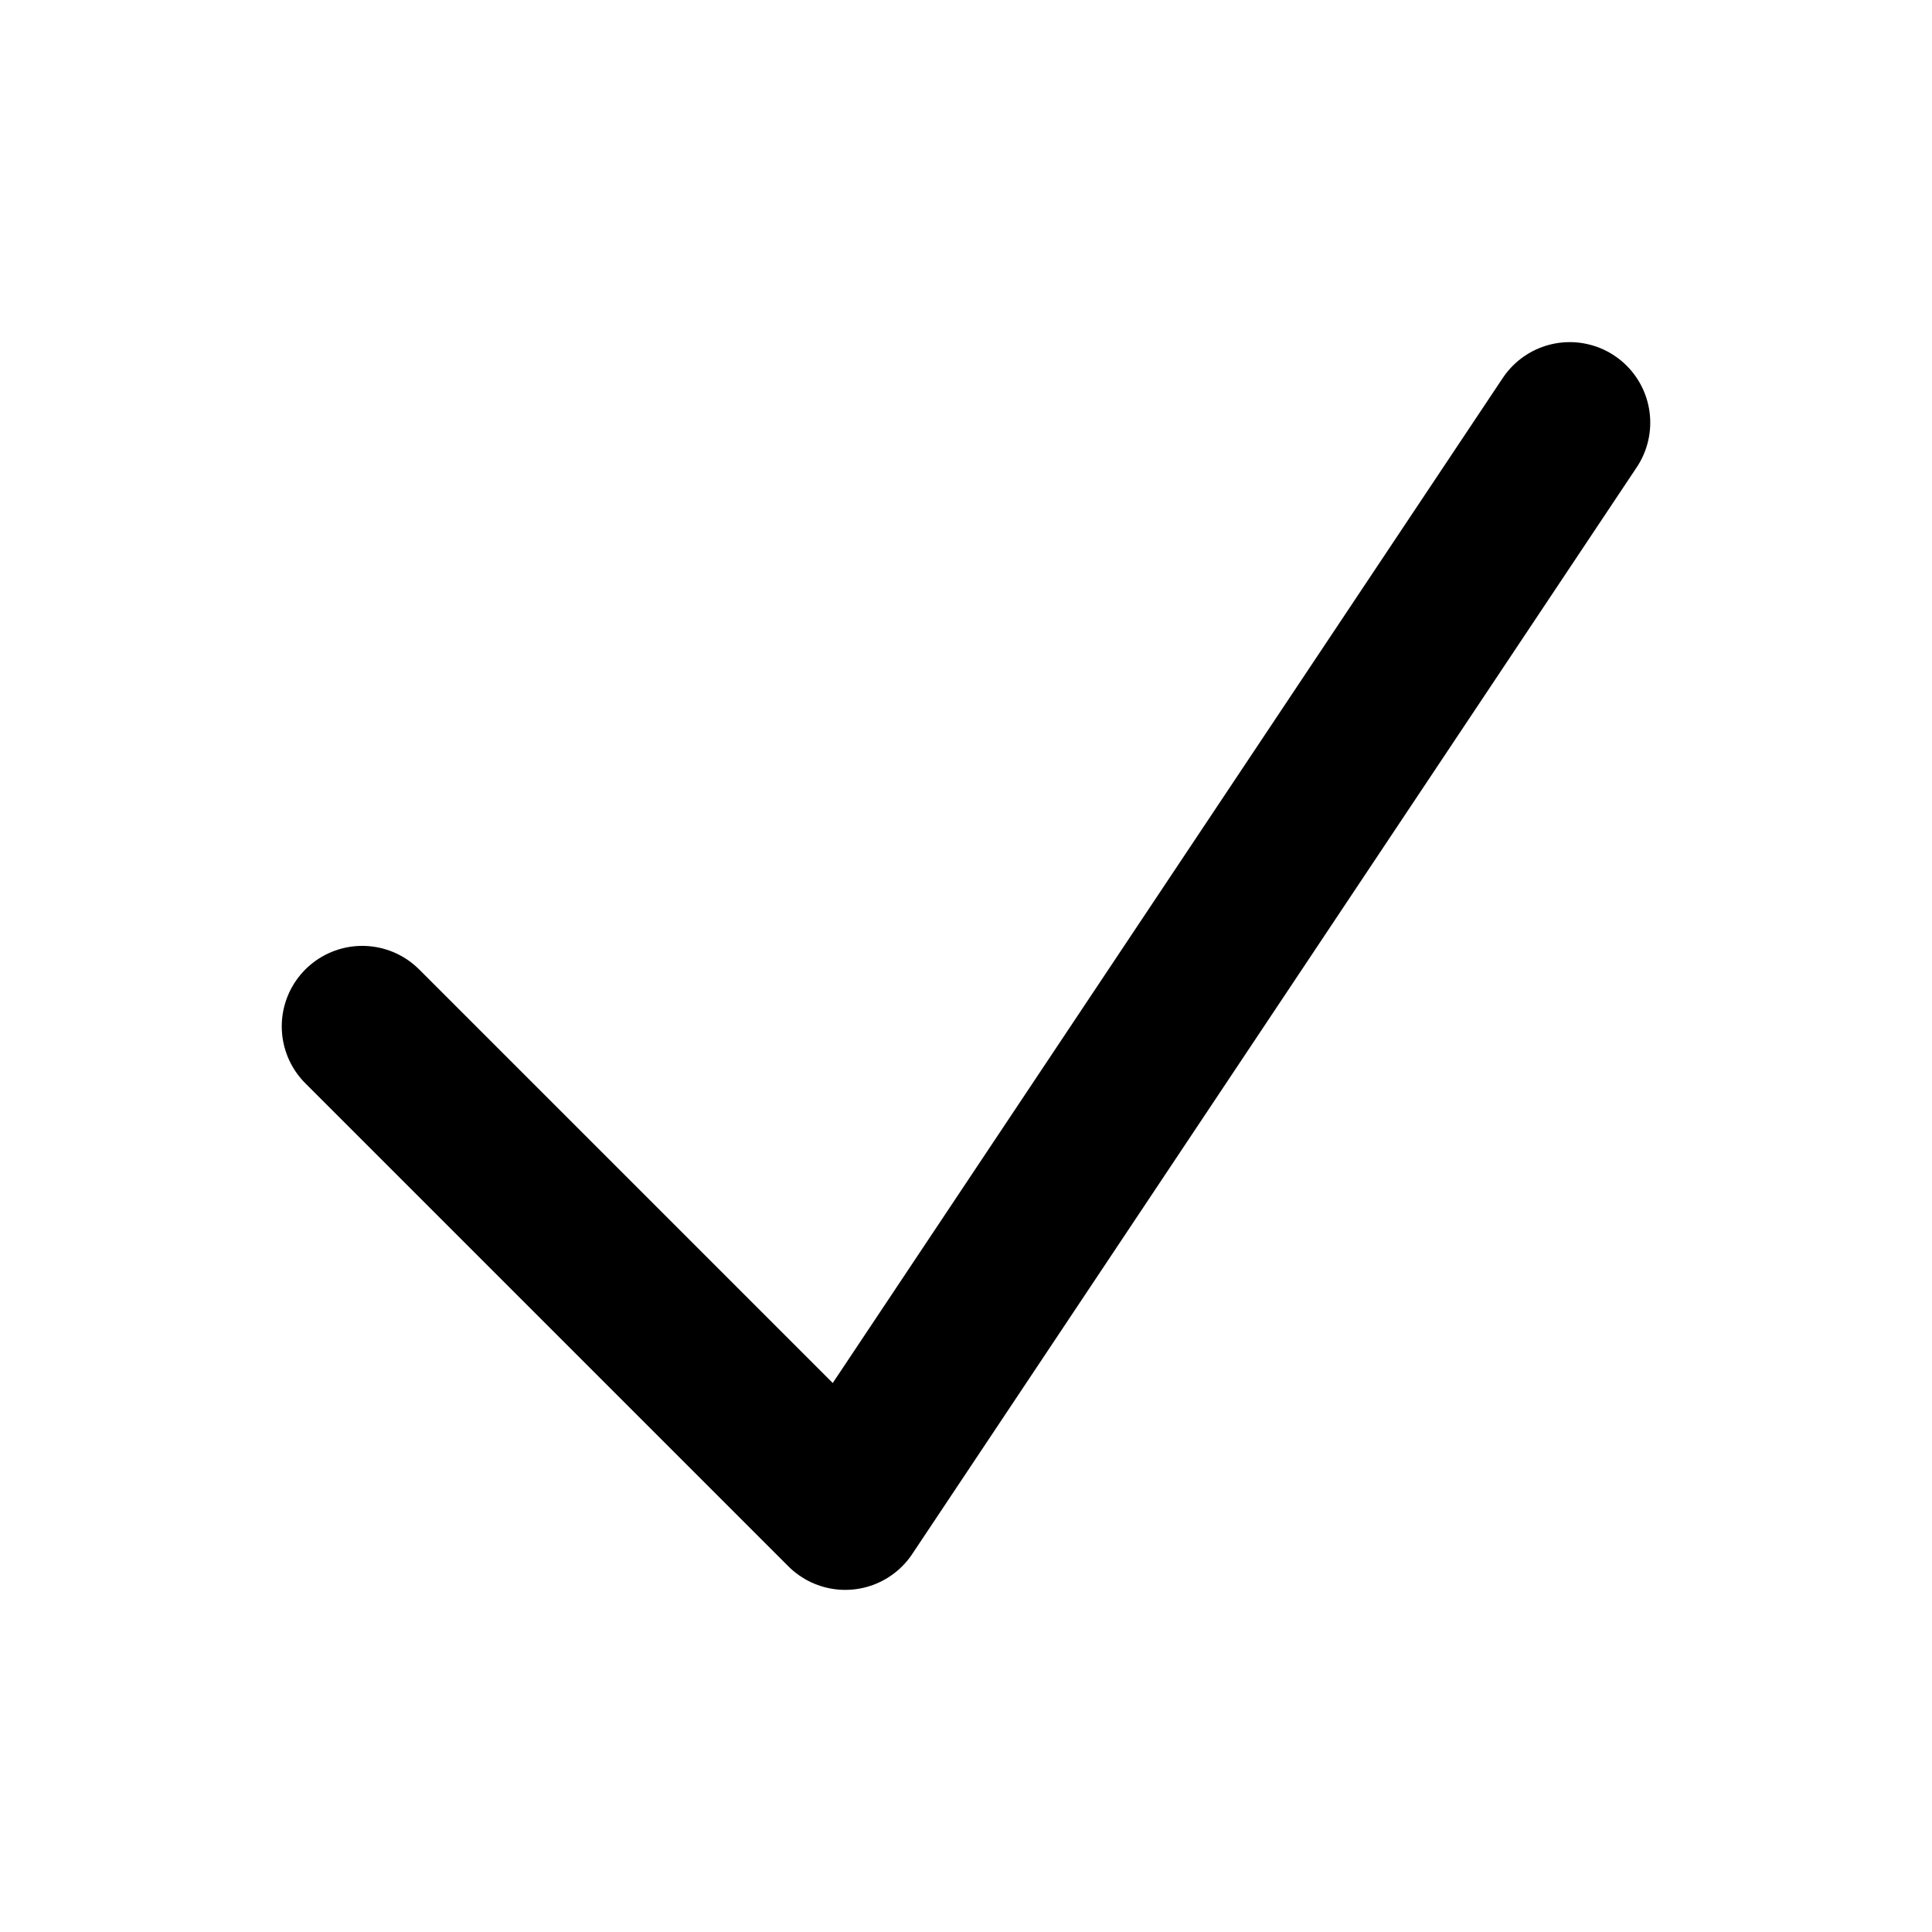
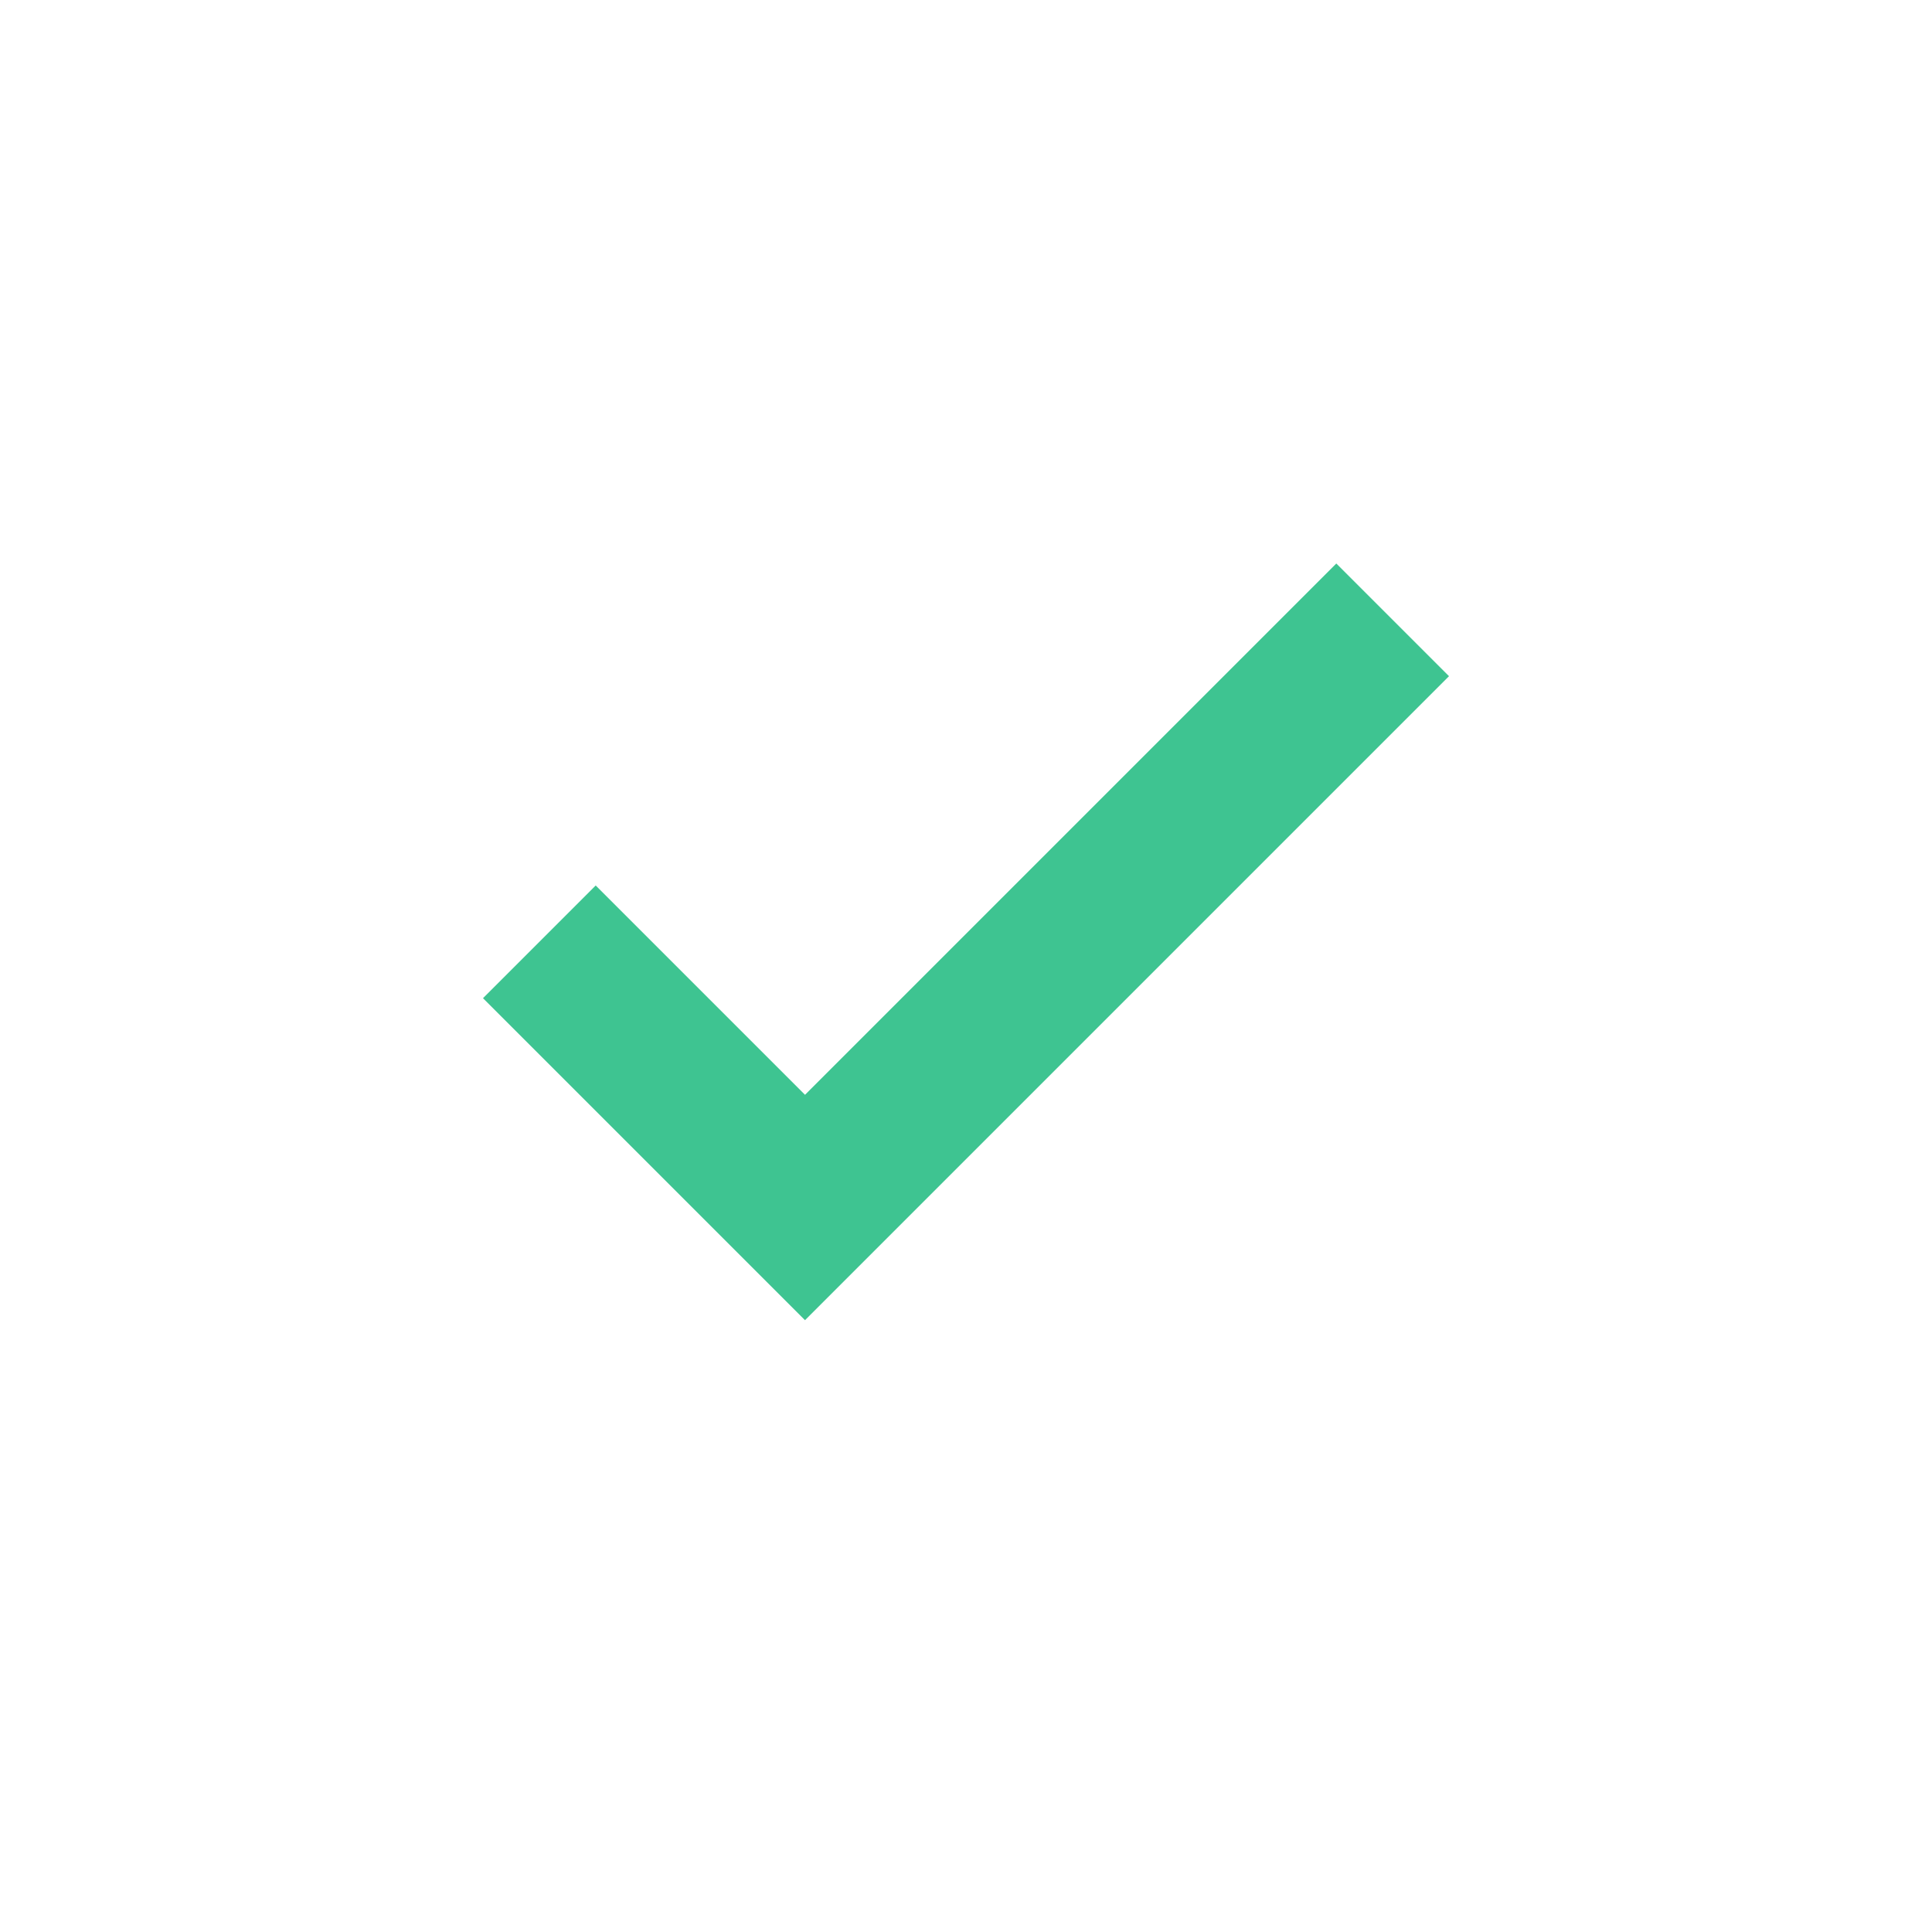
- <svg xmlns="http://www.w3.org/2000/svg" fill="none" viewBox="0 0 24 24" stroke-width="2" stroke="currentColor" class="w-6 h-6">
-   <path stroke-linecap="round" stroke-linejoin="round" d="m4.5 12.75 6 6 9-13.5" />
+ <svg xmlns="http://www.w3.org/2000/svg" width="24" height="24" viewBox="0 0 24 24" fill="none">
+   <g id="check_small">
+     <path id="icon" d="M10 16.4L6 12.4L7.4 11L10 13.6L16.6 7L18 8.4L10 16.4Z" fill="#3EC491" />
+   </g>
</svg>
